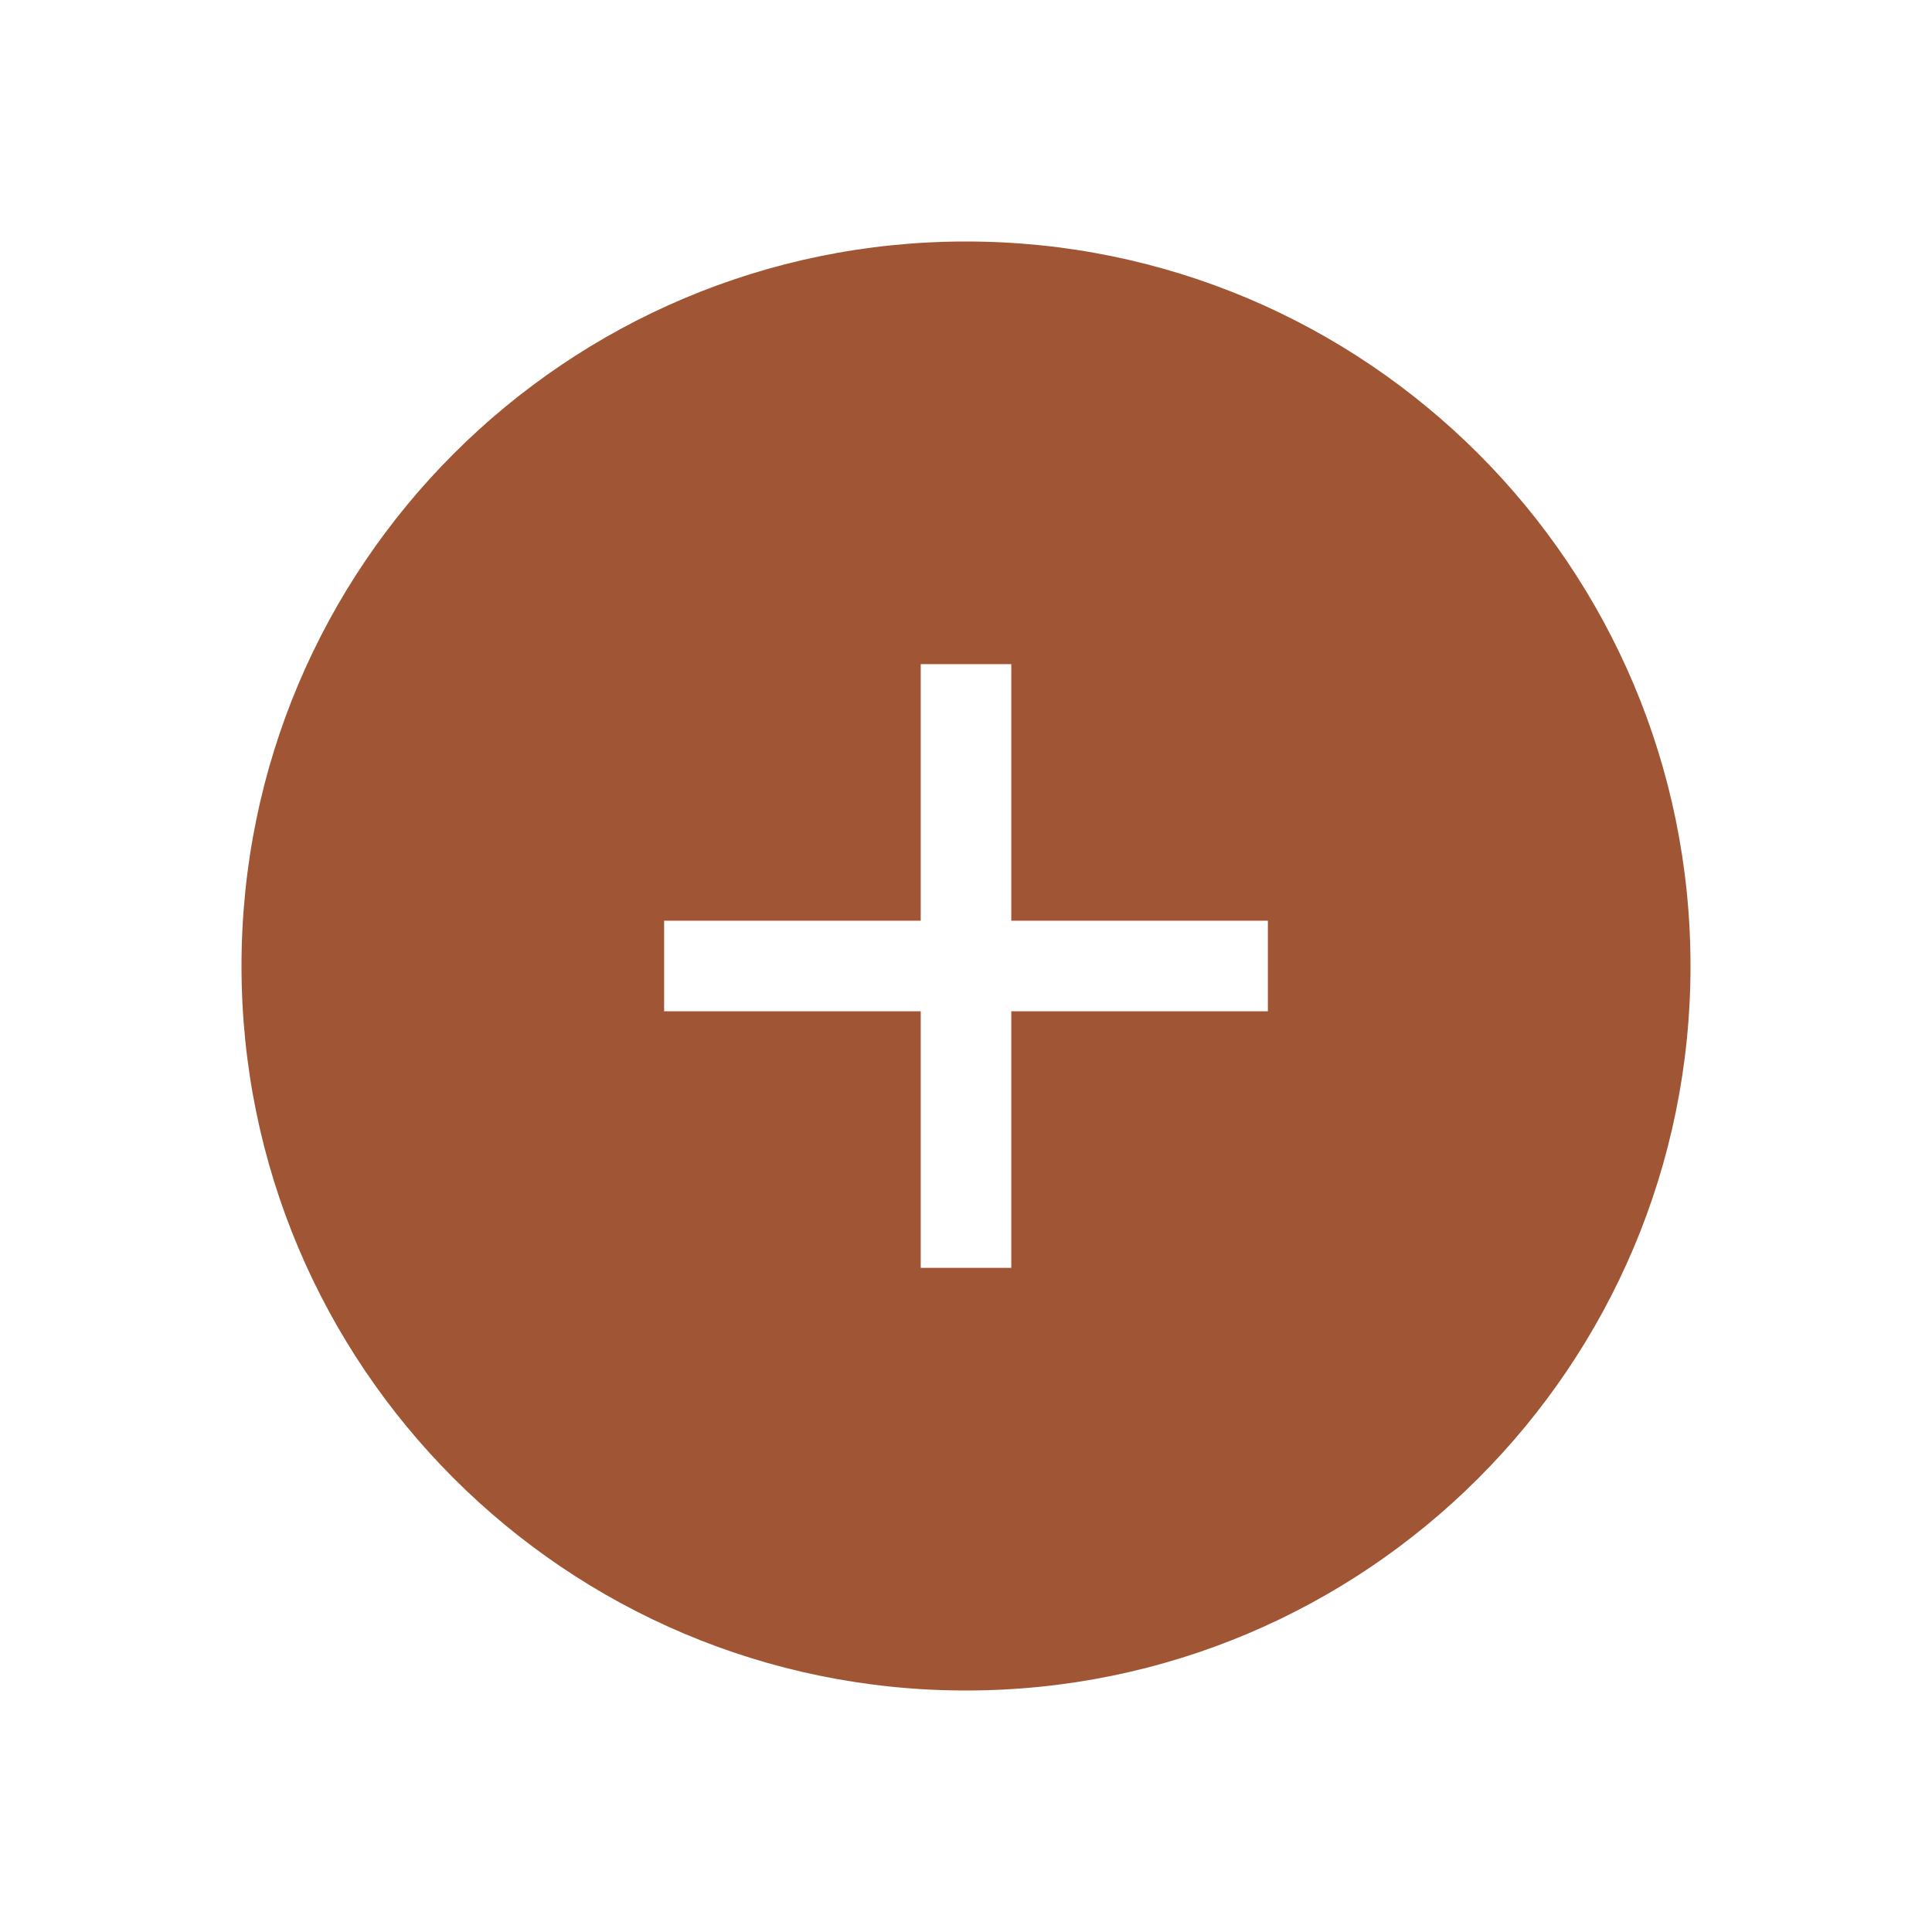
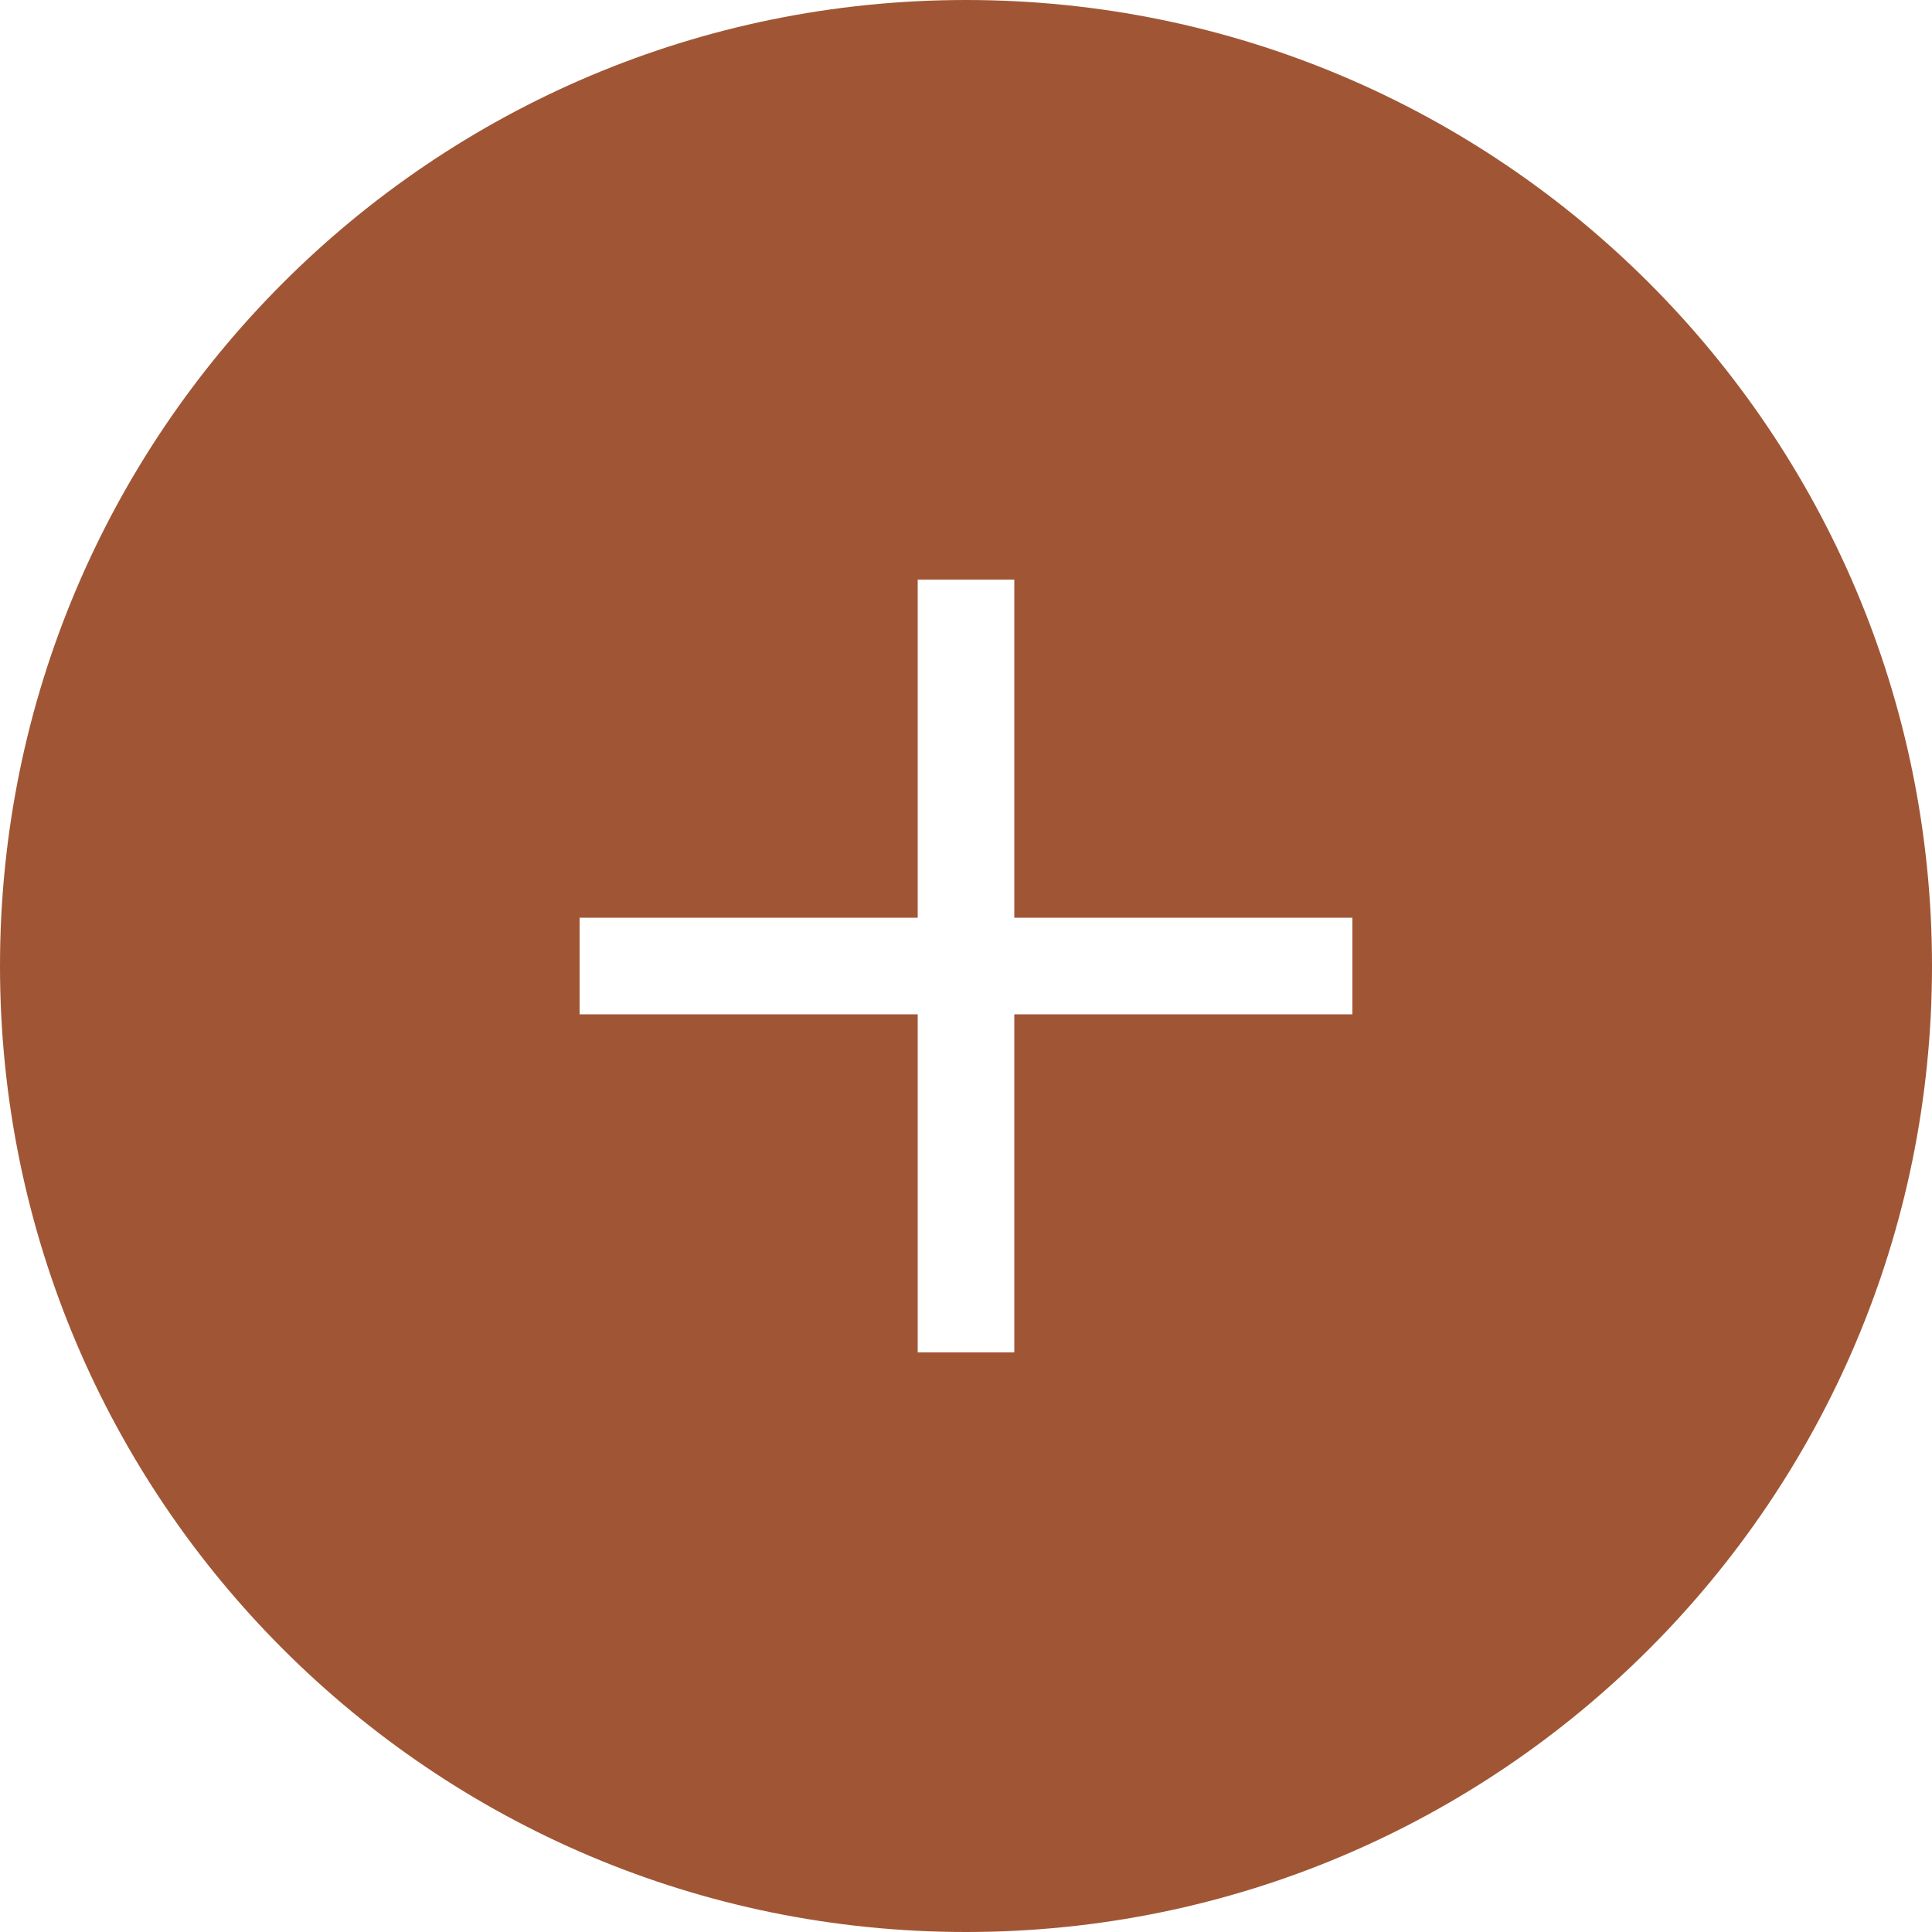
- <svg xmlns="http://www.w3.org/2000/svg" t="1685170554757" class="icon" viewBox="0 0 1024 1024" version="1.1" p-id="3223" width="200" height="200">
-   <path d="M512 127.999c-212.078 0-384 171.923-384 384.001s171.922 384 384 384 384-171.923 384-384S724.078 127.999 512 127.999zM672 536 536 536l0 136-48 0L488 536 352 536l0-48 136 0L488 352l48 0 0 136 136 0L672 536z" p-id="3224" fill="#A05635" />
+ <svg xmlns="http://www.w3.org/2000/svg" t="1685668357469" class="icon" viewBox="0 0 1024 1024" version="1.1" p-id="3372" width="200" height="200">
+   <path d="M512 1024C229.222 1024 0 794.778 0 512 0 229.222 229.222 0 512 0 794.778 0 1024 229.222 1024 512 1024 794.778 794.778 1024 512 1024ZM716.8 486.4 537.6 486.4 537.6 307.2 486.4 307.2 486.4 486.4 307.2 486.4 307.2 537.6 486.4 537.6 486.4 716.8 537.6 716.8 537.6 537.6 716.8 537.6 716.8 486.4Z" p-id="3373" fill="#A05635" />
</svg>
